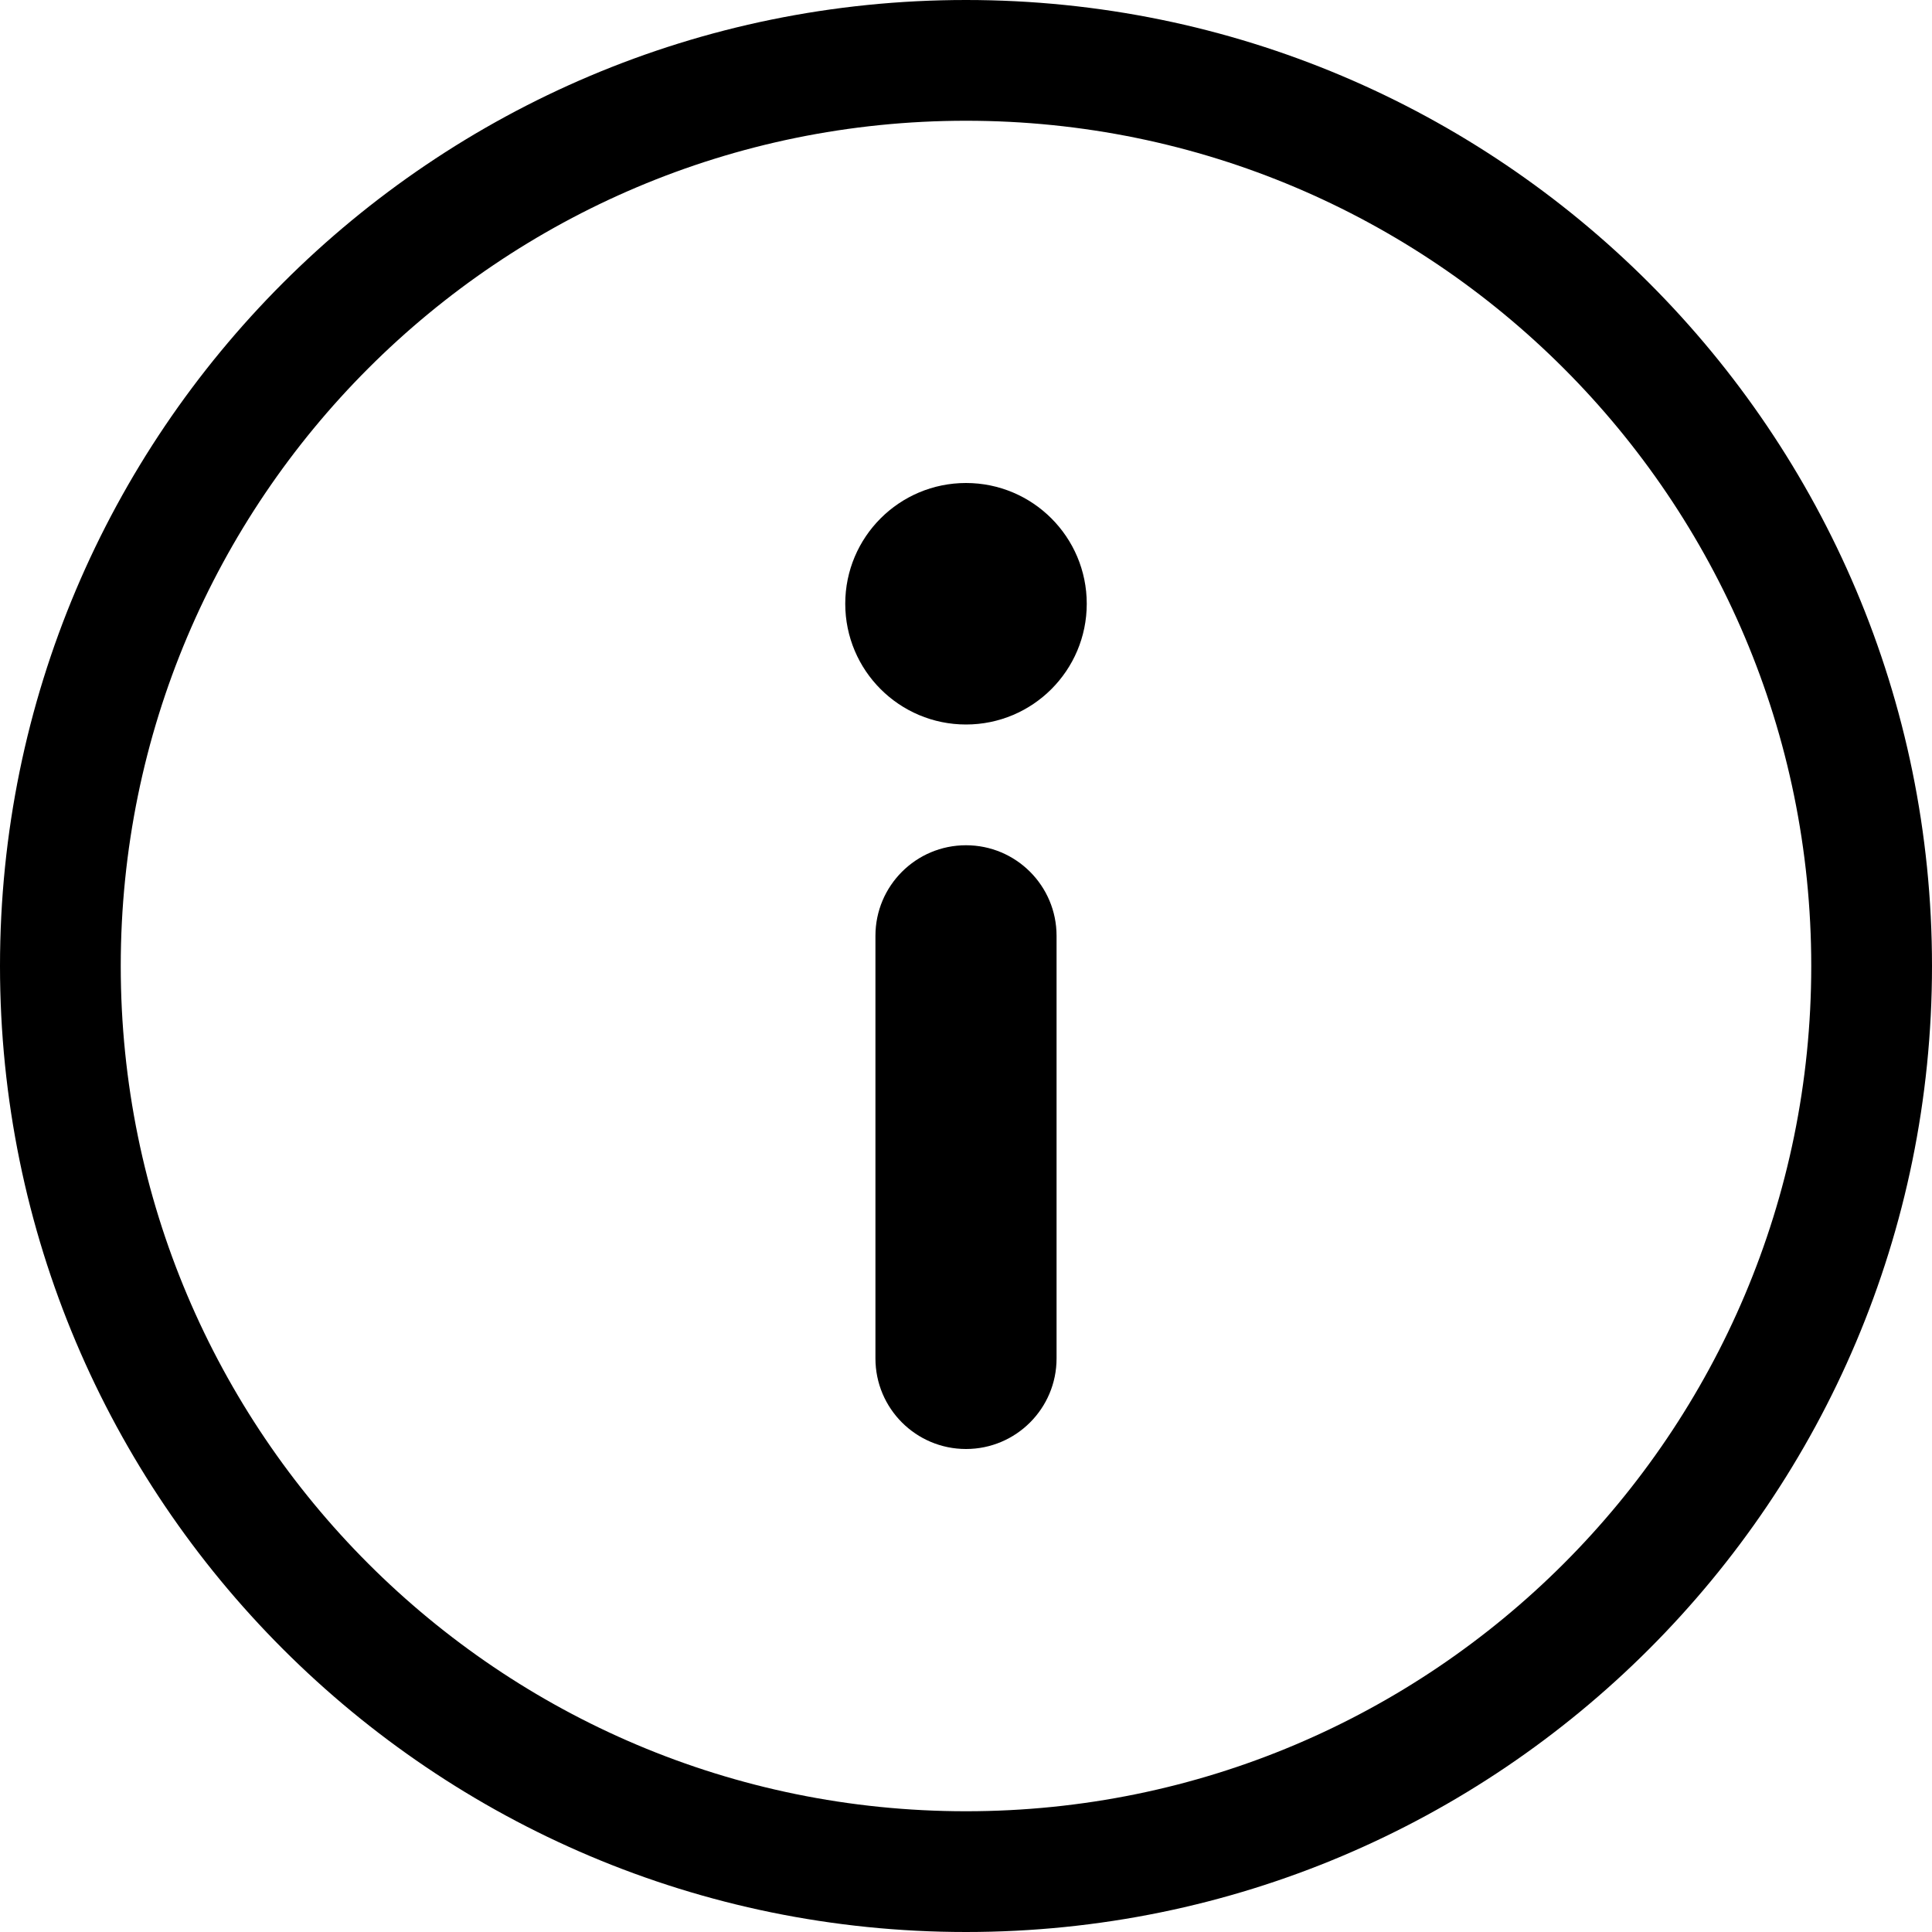
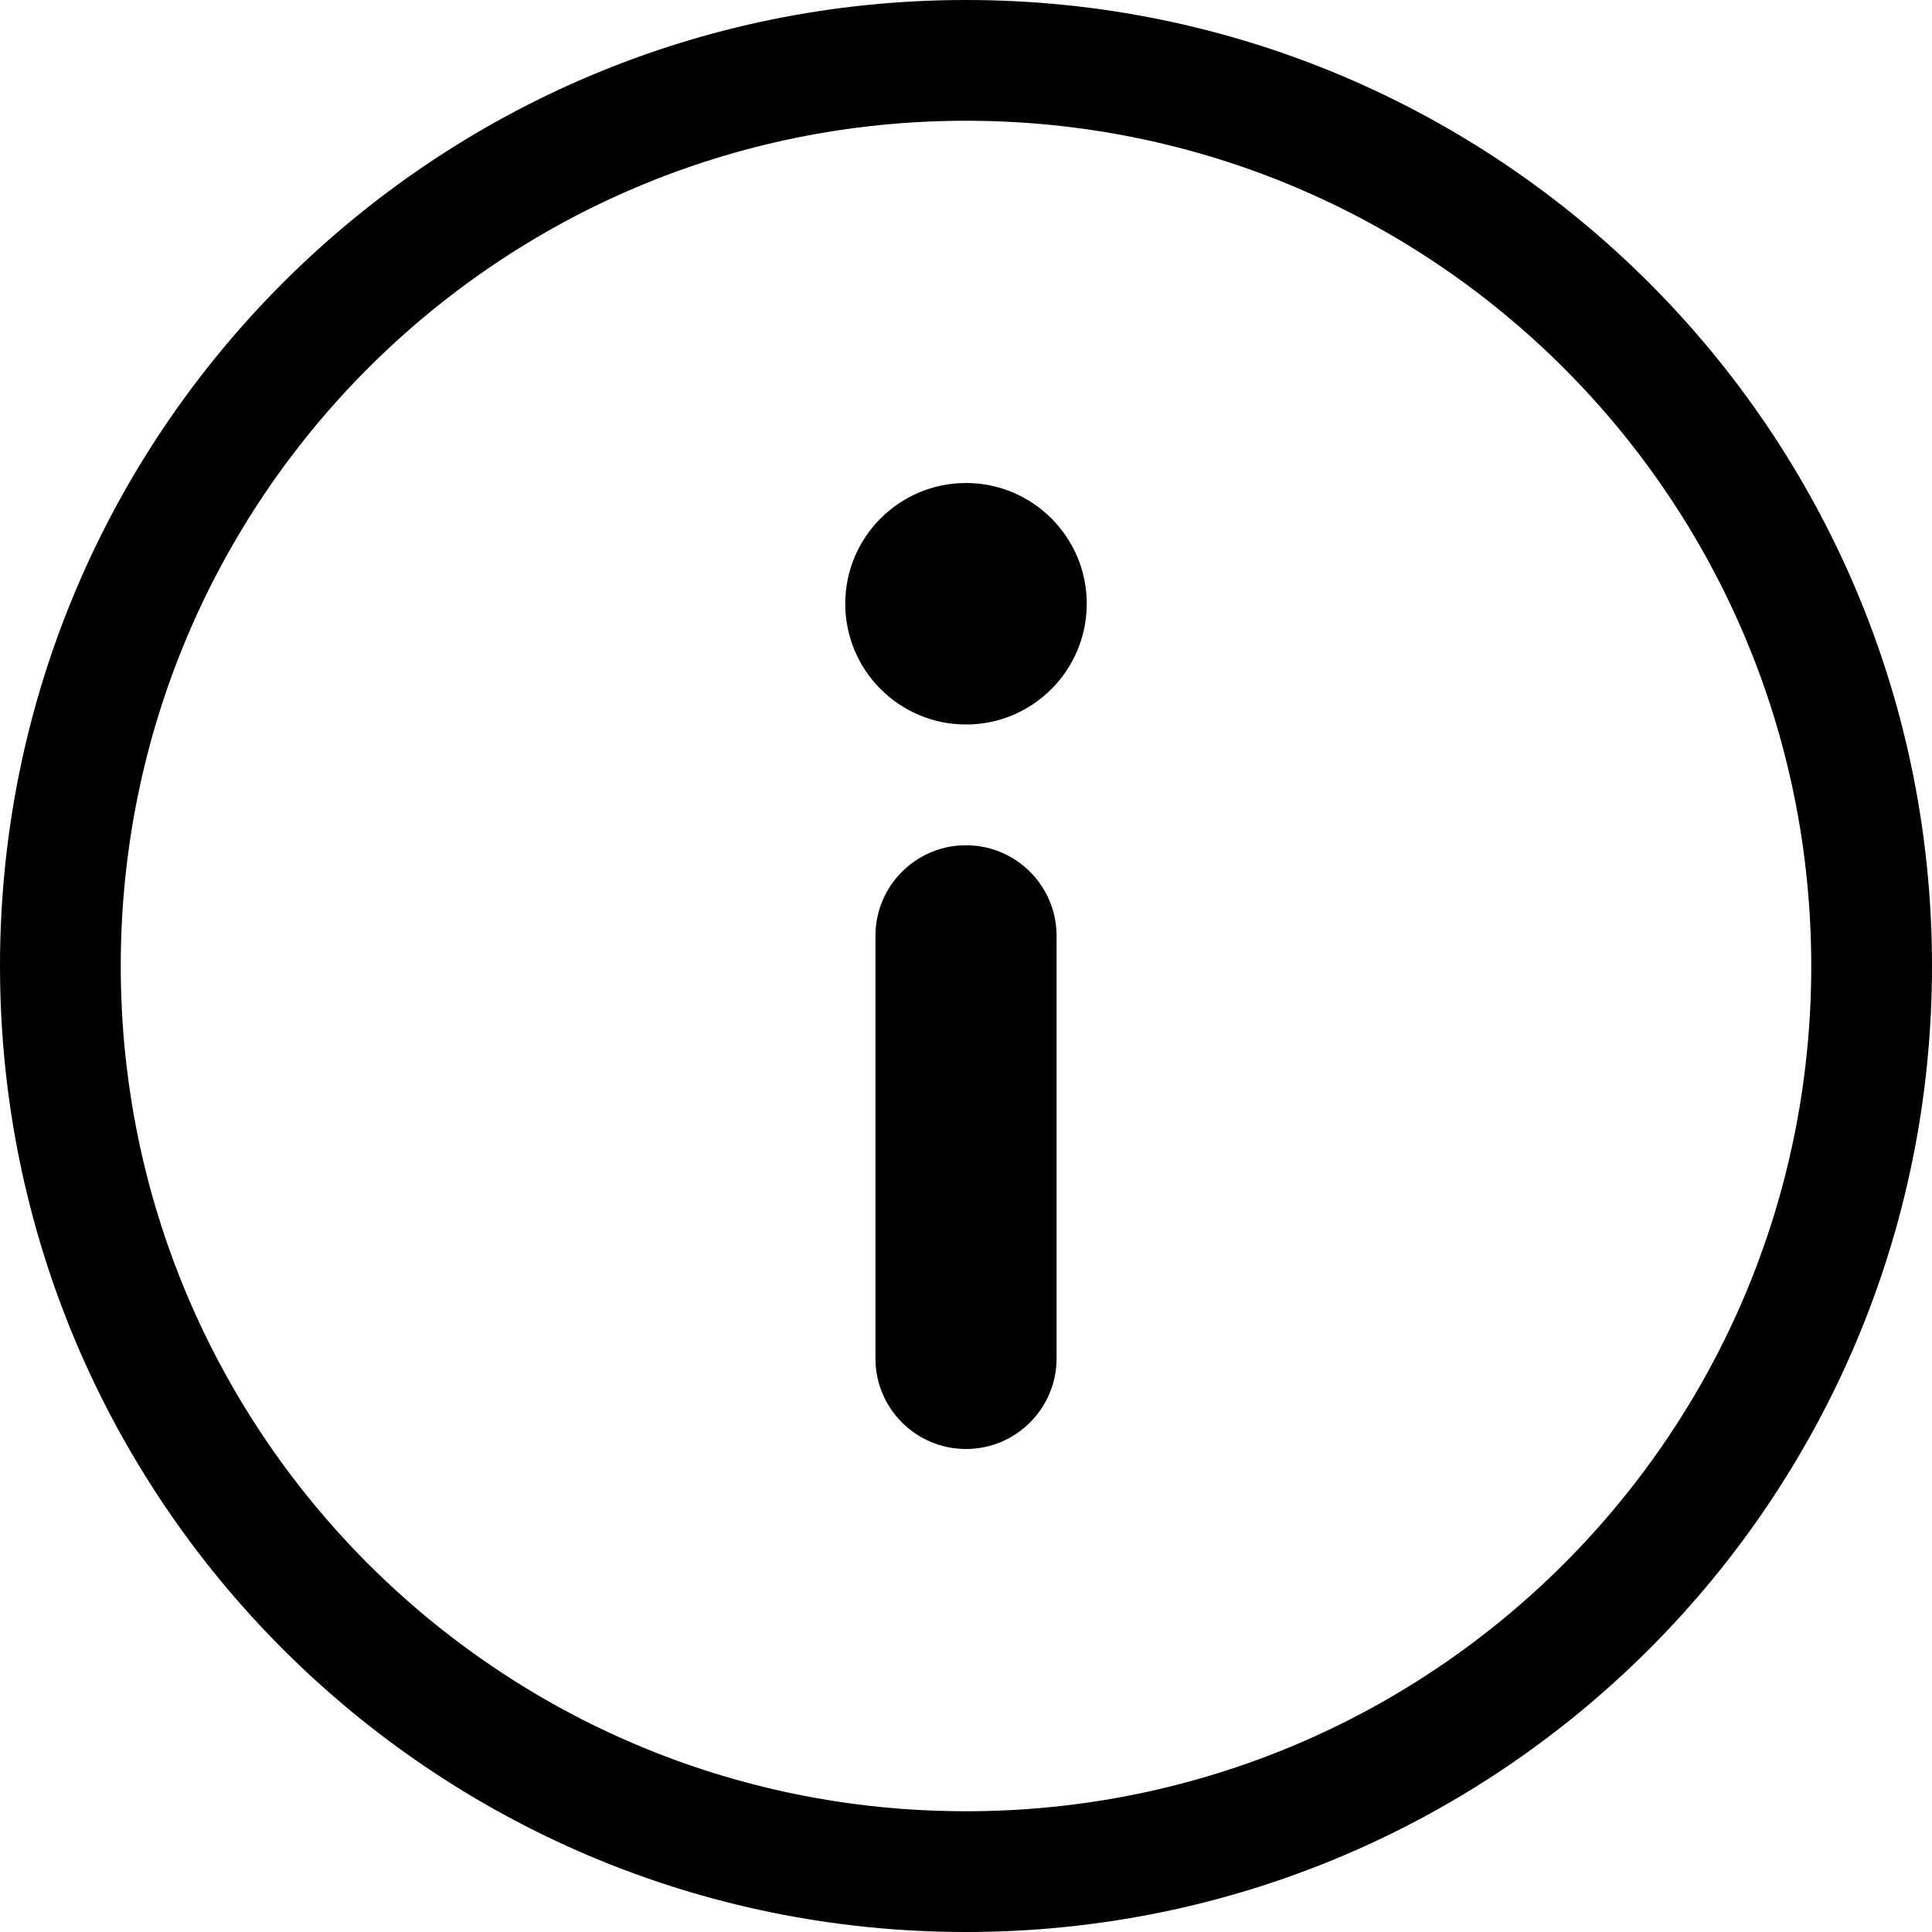
- <svg xmlns="http://www.w3.org/2000/svg" viewBox="0 0 16 16" fill="none">
-   <path fill="#000" d="M8 7a.75.75 0 0 1 .75.75v3.5a.75.75 0 0 1-1.5 0v-3.5A.75.75 0 0 1 8 7Zm0-1a1 1 0 1 0 0-2 1 1 0 0 0 0 2Z" />
-   <path fill="#000" fill-rule="evenodd" d="M8 16A8 8 0 1 0 8 0a8 8 0 0 0 0 16Zm0-1A7 7 0 1 0 8 1a7 7 0 0 0 0 14Z" clip-rule="evenodd" />
+ <svg xmlns="http://www.w3.org/2000/svg" viewBox="0 0 16 16">
+   <path d="m8 7c0.414 0 0.75 0.336 0.75 0.75v3.5c0 0.414-0.336 0.75-0.75 0.75s-0.75-0.336-0.75-0.75v-3.5c0-0.414 0.336-0.75 0.75-0.75z" fill="#000" />
+   <path d="m8 6c0.552 0 1-0.448 1-1 0-0.552-0.448-1-1-1-0.552 0-1 0.448-1 1 0 0.552 0.448 1 1 1z" fill="#000" />
+   <path d="m8 16c4.42 0 8-3.58 8-8 0-4.42-3.58-8-8-8-4.42 0-8 3.58-8 8 0 4.42 3.58 8 8 8zm0-1c3.87 0 7-3.13 7-7 0-3.87-3.13-7-7-7-3.87 0-7 3.13-7 7 0 3.87 3.13 7 7 7z" clip-rule="evenodd" fill="#000" fill-rule="evenodd" />
</svg>
